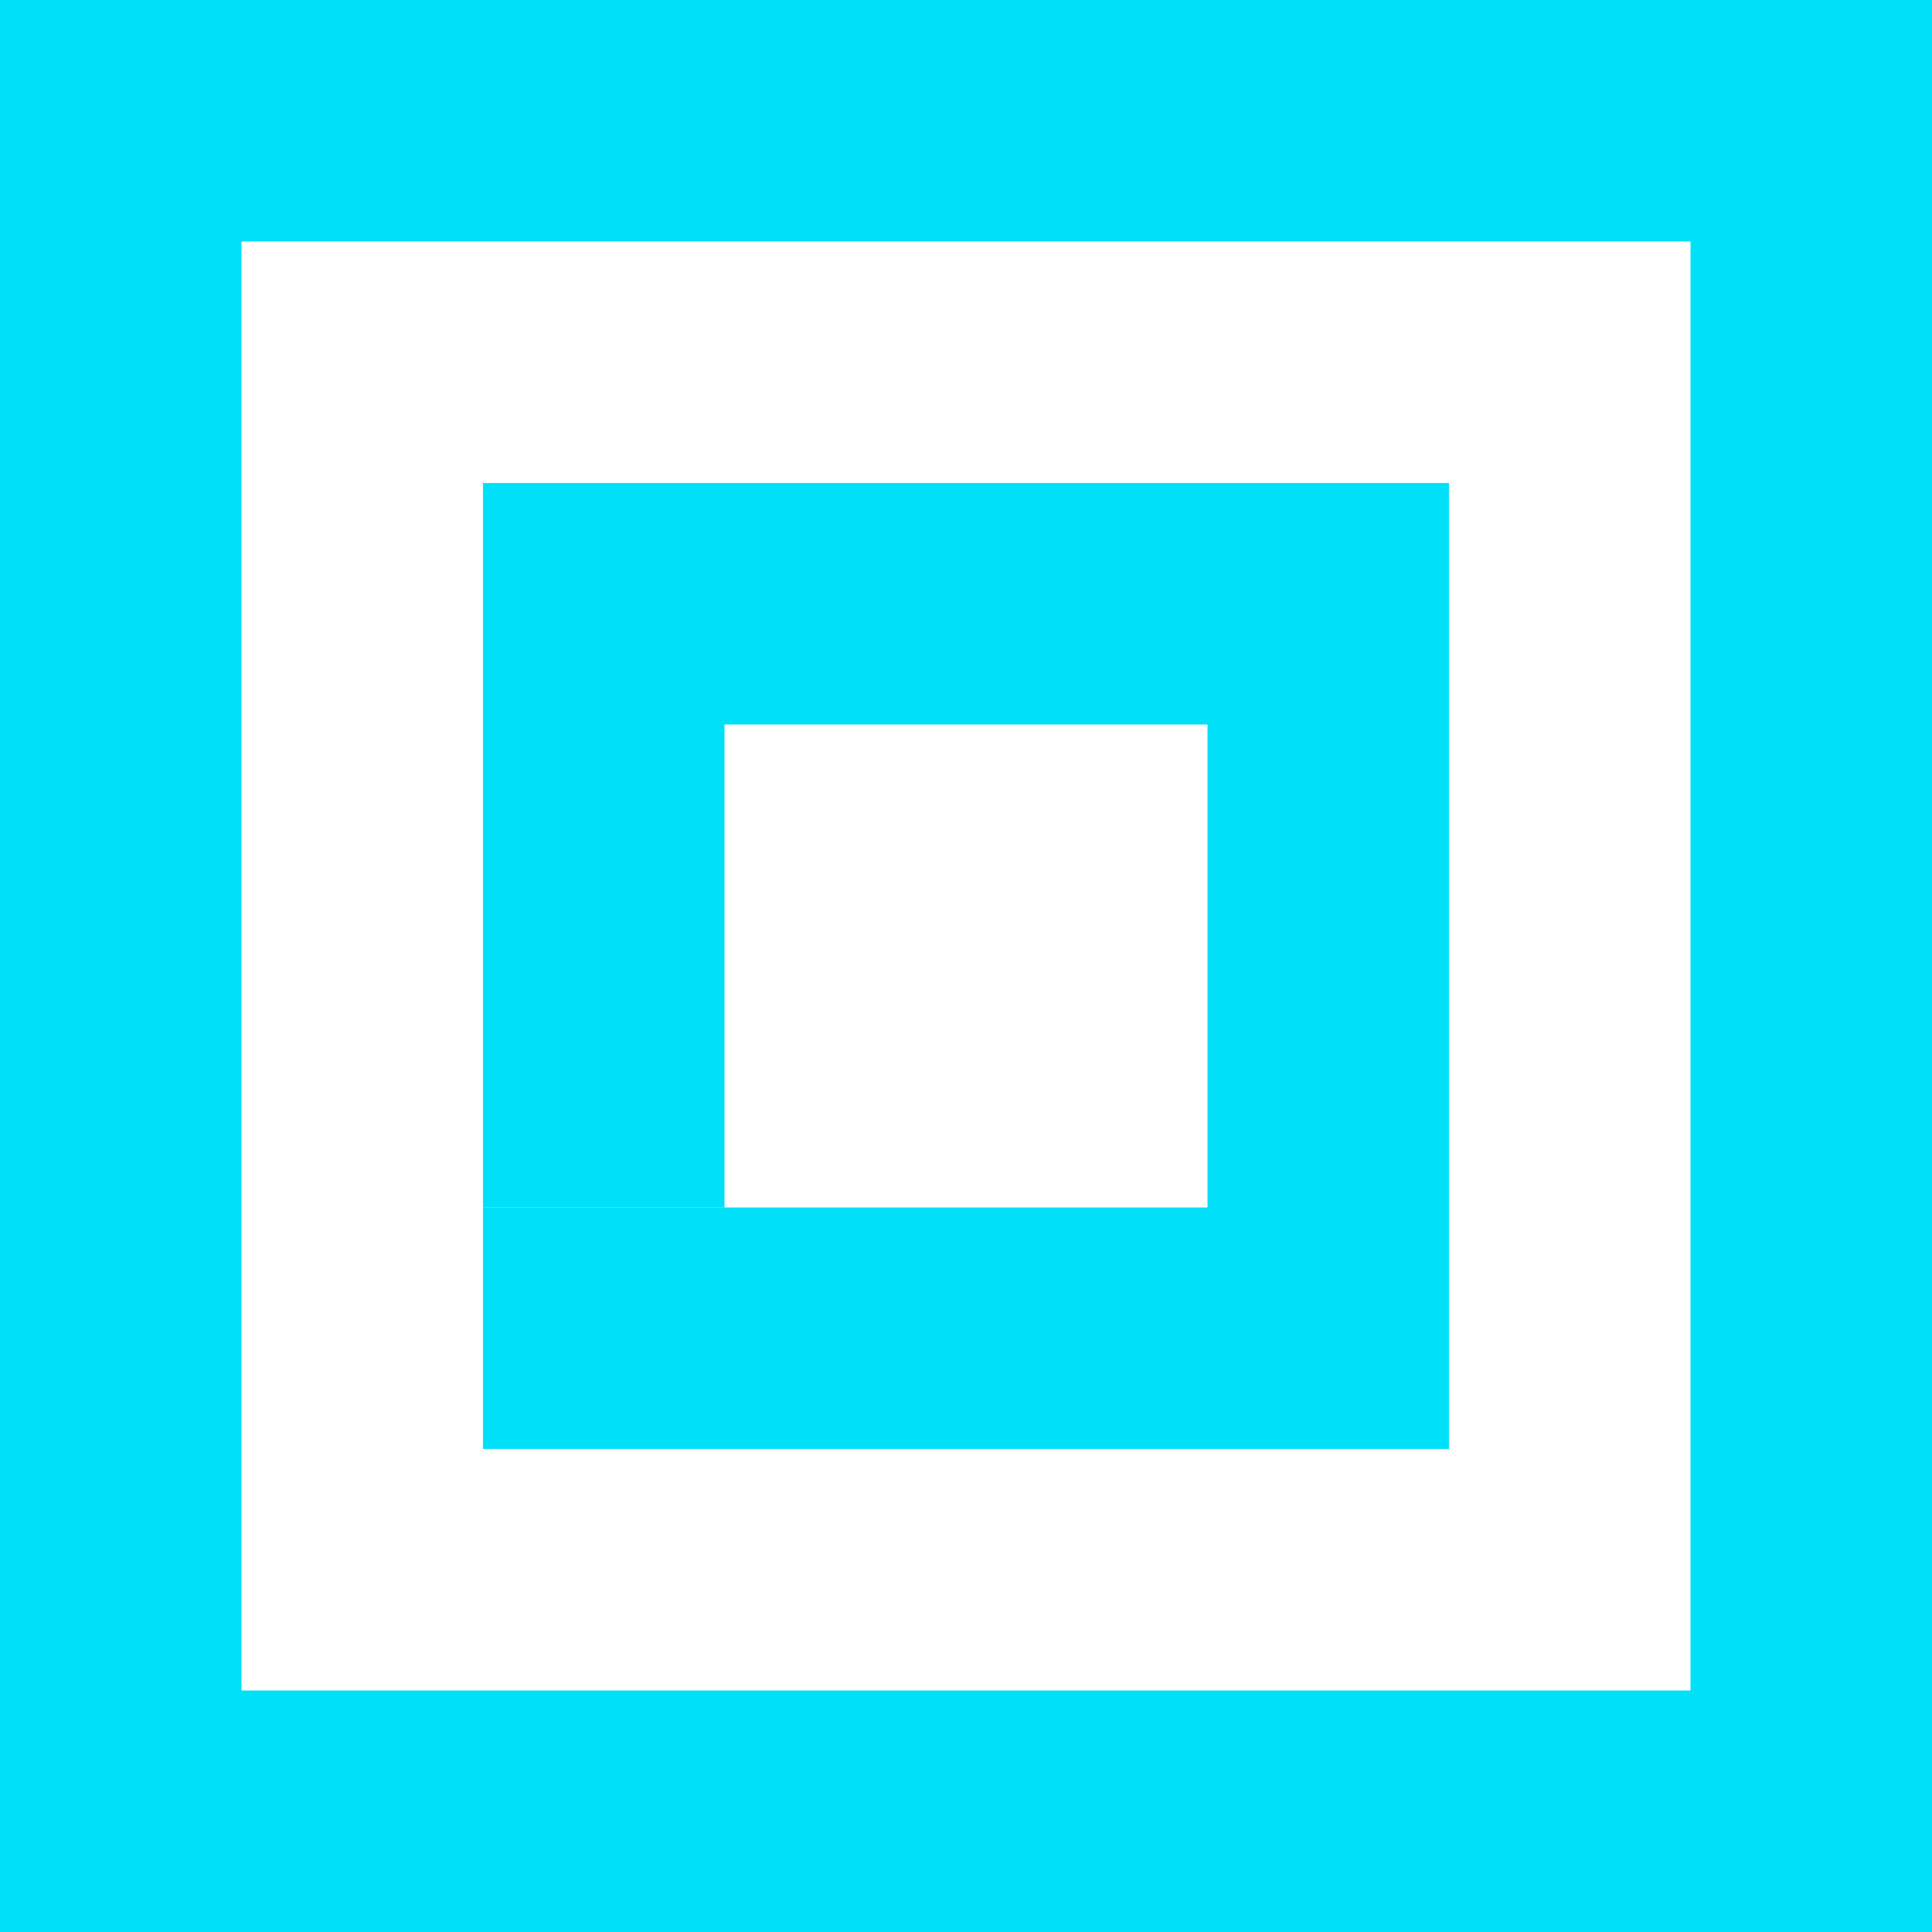
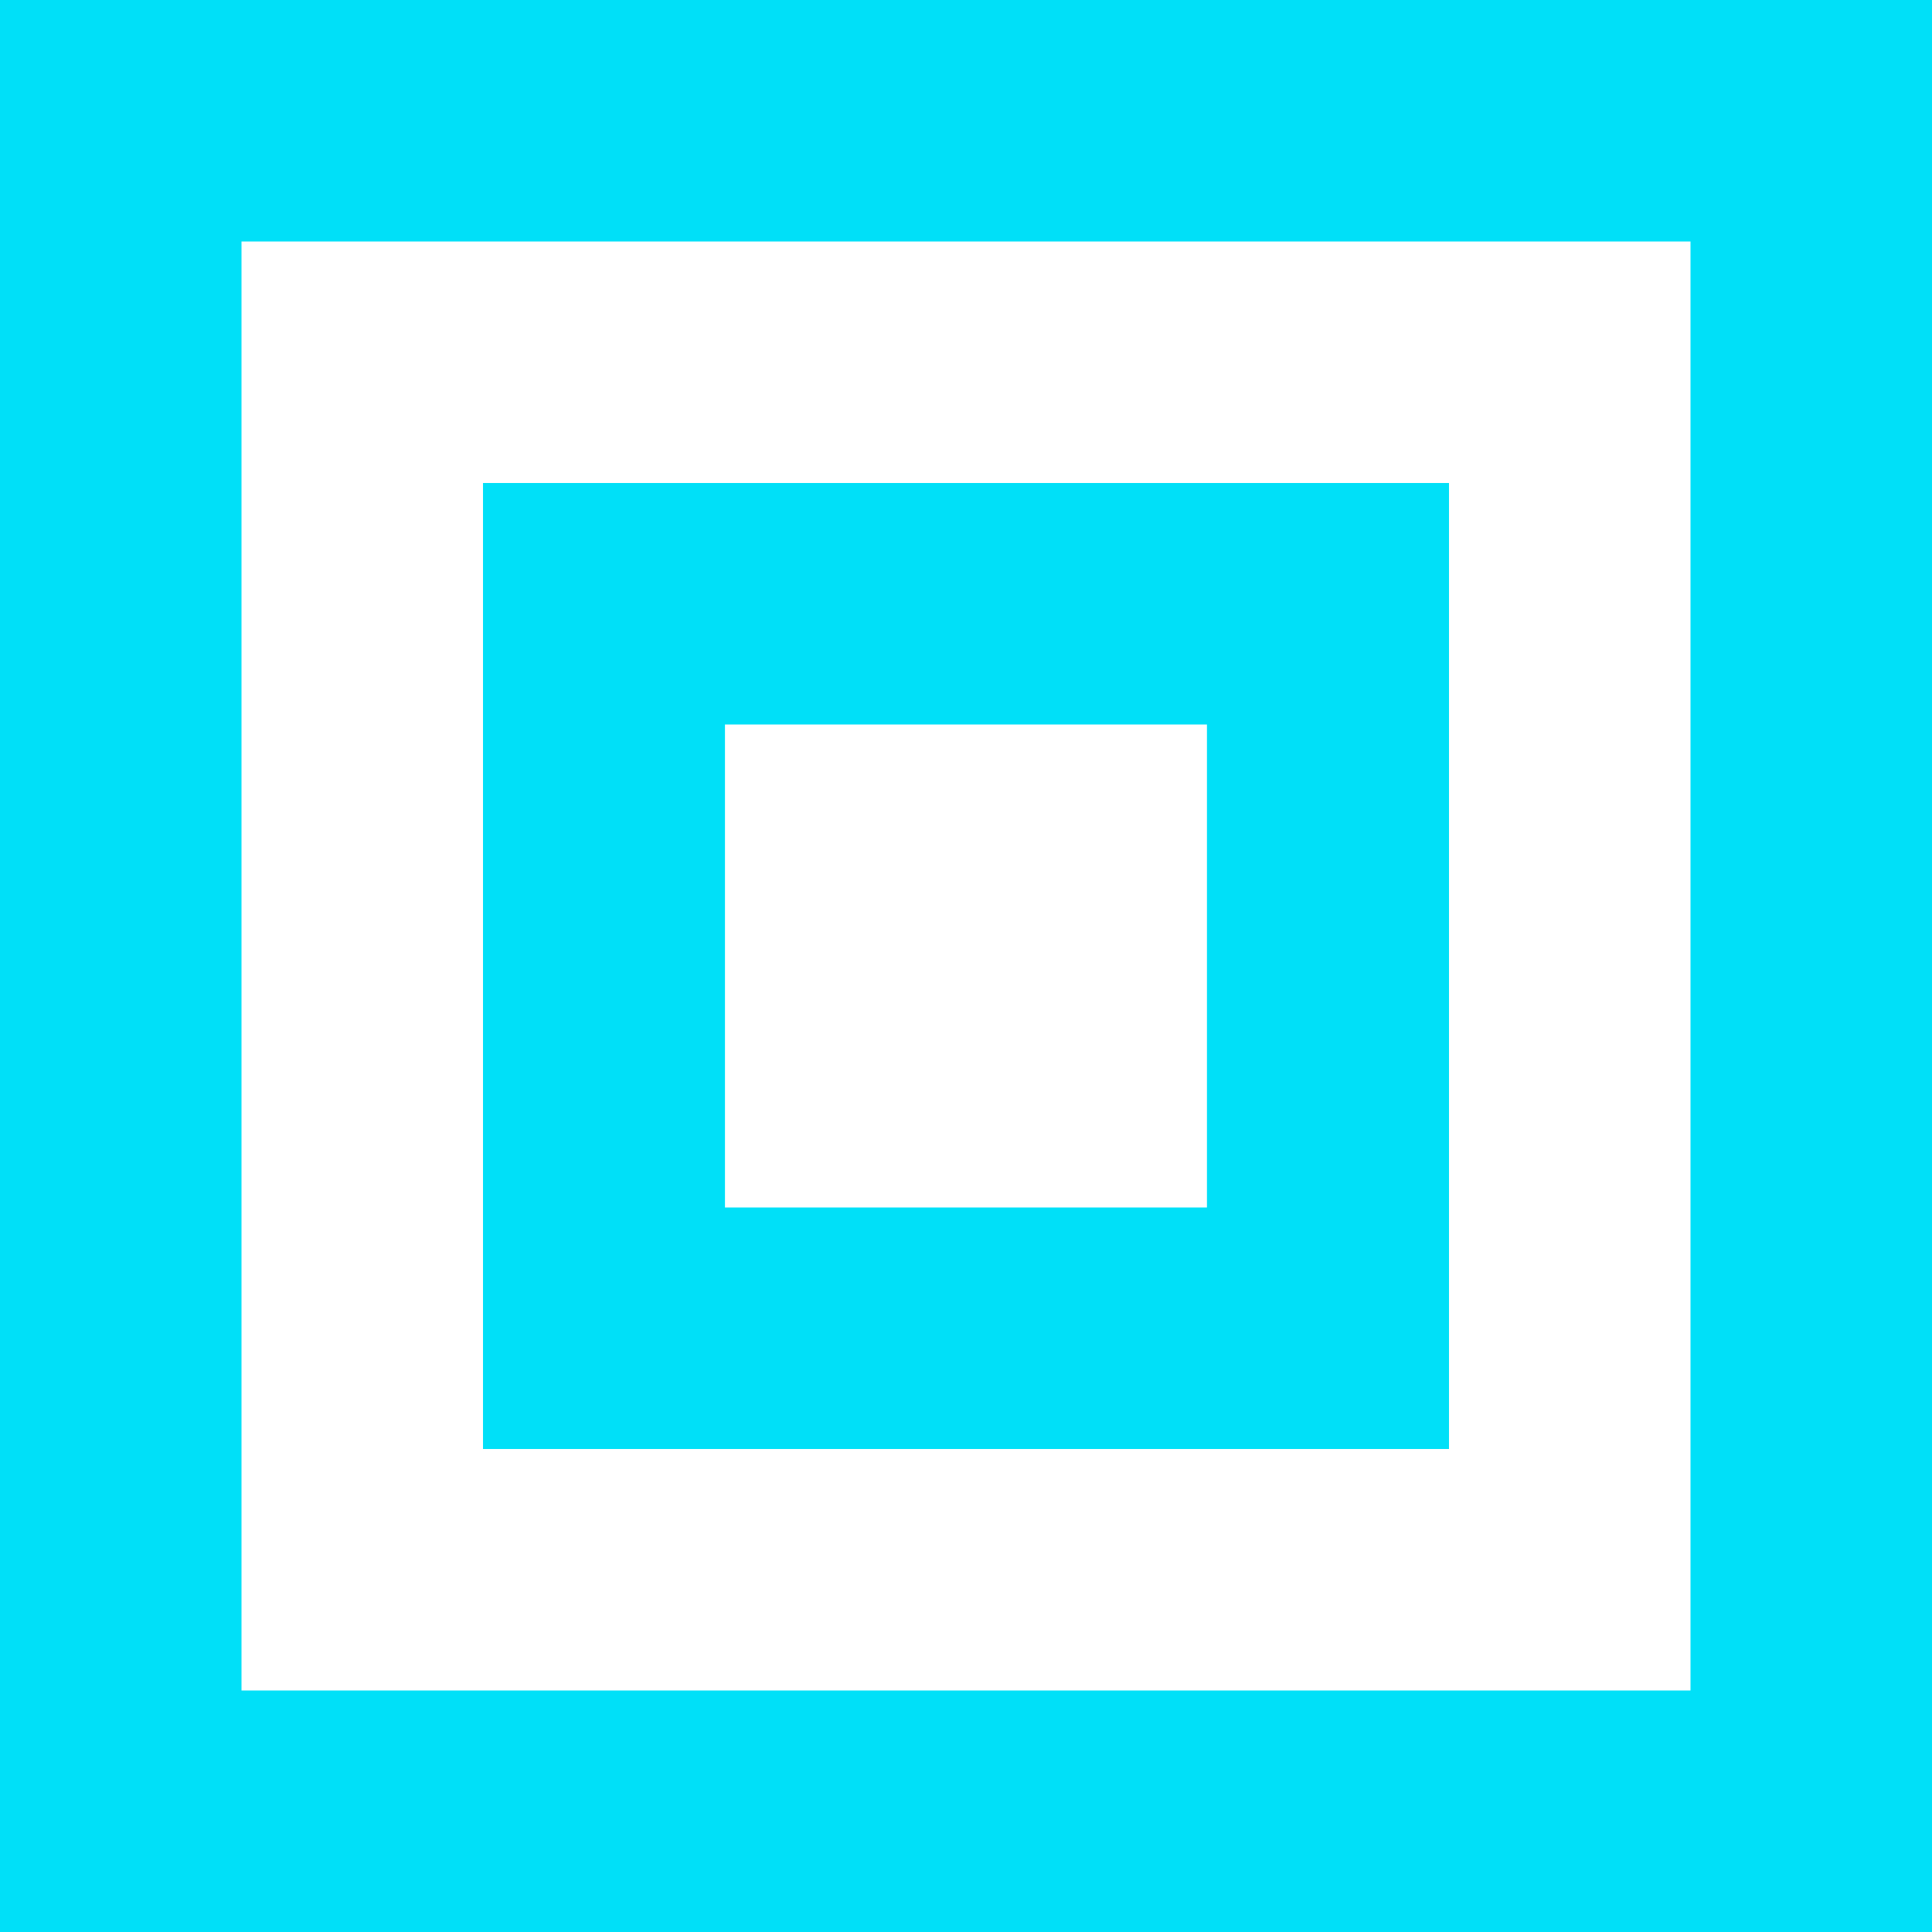
<svg xmlns="http://www.w3.org/2000/svg" version="1.1" width="144" height="144" viewBox="0,0,144,144">
  <g transform="translate(-168,-108)">
    <g data-paper-data="{&quot;isPaintingLayer&quot;:true}" fill="#00e0f8" fill-rule="nonzero" stroke="none" stroke-width="1" stroke-linecap="butt" stroke-linejoin="miter" stroke-miterlimit="10" stroke-dasharray="" stroke-dashoffset="0" style="mix-blend-mode: normal">
      <path d="M312,108v144h-144v-144h126zM294,126h-108v108h108z" />
      <path d="M276,144v18h-54v36h-18v-36v-18z" />
      <path d="M276,144v18v36v18h-72v-18h54v-36v-18z" />
+       <path d="M204,216v-72h18.035v72z" />
+       <path d="M257.959,216v-72h18.041v72z" />
    </g>
  </g>
</svg>
